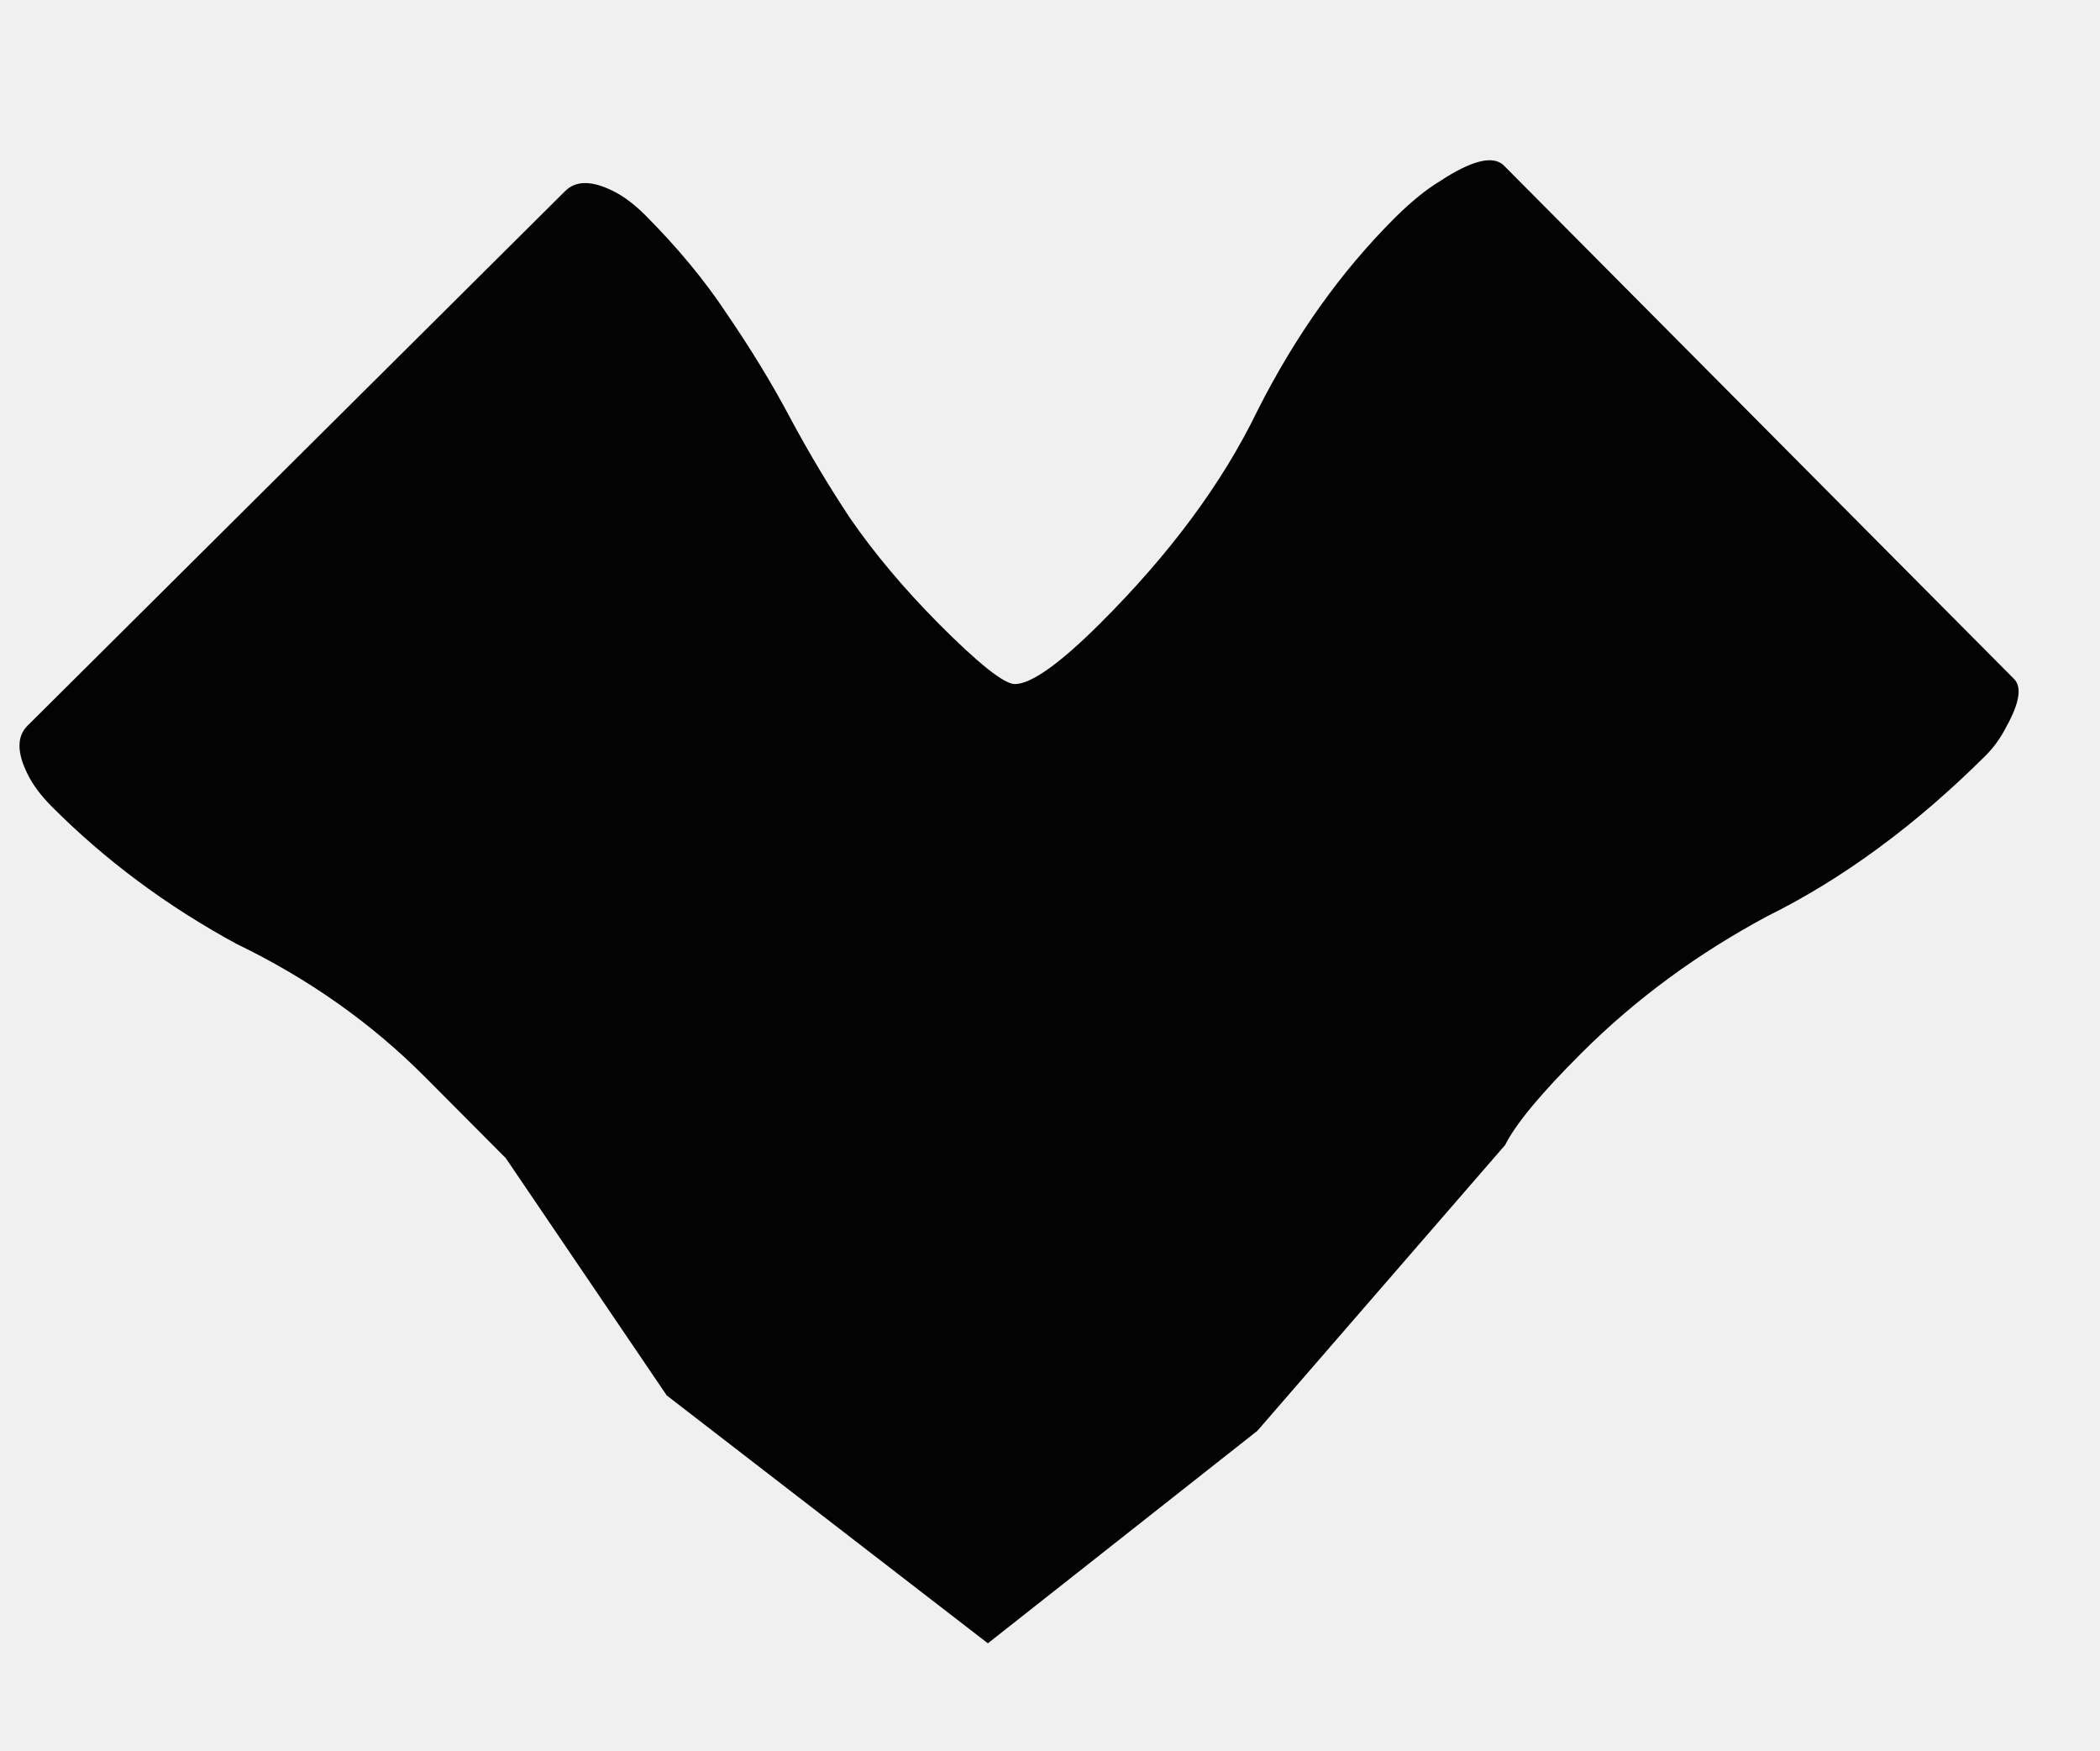
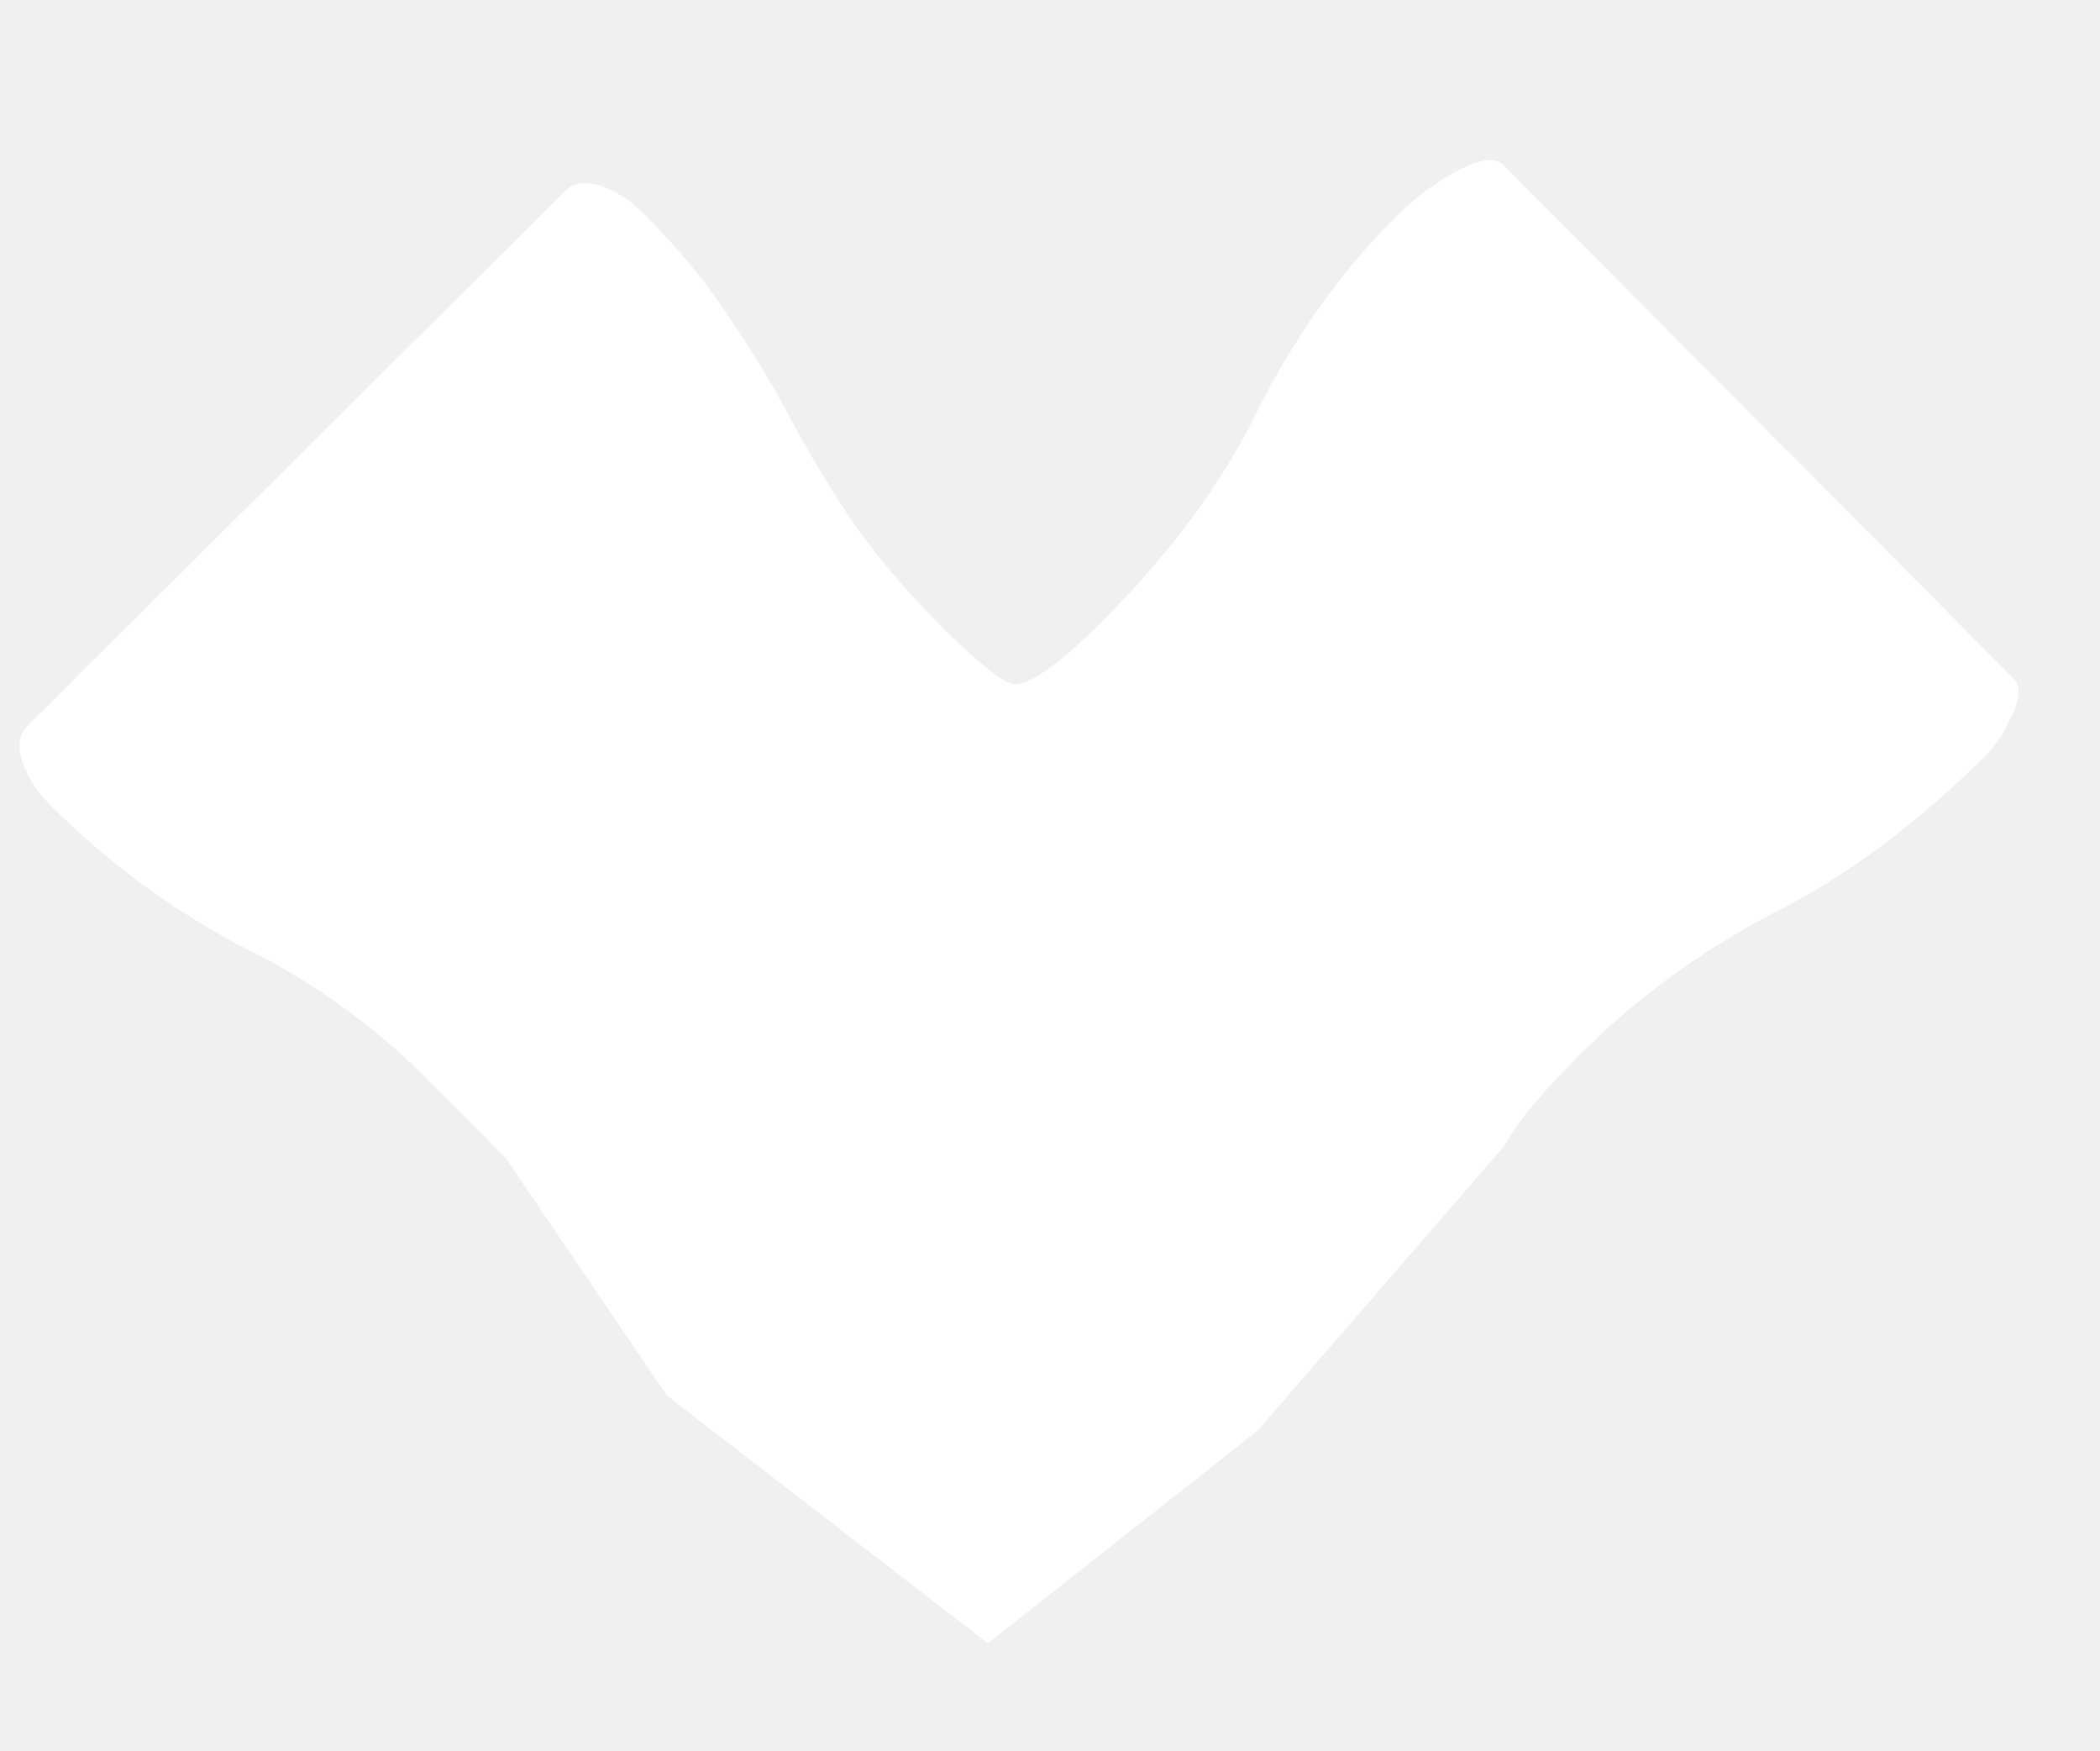
<svg xmlns="http://www.w3.org/2000/svg" width="12" height="10" viewBox="0 0 12 10" fill="none">
-   <path d="M2.431 6.155L2.89 6.616L3.81 7.972L5.645 9.388L7.185 8.174L8.601 6.541C8.662 6.419 8.809 6.243 9.04 6.013C9.347 5.707 9.701 5.447 10.101 5.233C10.531 5.02 10.947 4.714 11.347 4.316C11.393 4.27 11.432 4.216 11.463 4.155C11.54 4.017 11.555 3.925 11.509 3.879L8.594 0.946C8.533 0.885 8.41 0.915 8.225 1.037C8.149 1.083 8.064 1.152 7.971 1.244C7.664 1.55 7.402 1.917 7.185 2.347C6.985 2.76 6.684 3.166 6.284 3.564C6.053 3.794 5.891 3.908 5.799 3.908C5.738 3.908 5.592 3.792 5.363 3.562C5.164 3.361 4.996 3.161 4.858 2.961C4.736 2.777 4.621 2.585 4.514 2.385C4.408 2.185 4.285 1.985 4.148 1.785C4.026 1.601 3.873 1.416 3.689 1.231C3.628 1.17 3.567 1.123 3.505 1.092C3.383 1.031 3.291 1.03 3.229 1.092L0.158 4.145C0.096 4.206 0.096 4.298 0.157 4.421C0.187 4.483 0.233 4.544 0.294 4.606C0.601 4.914 0.953 5.176 1.351 5.392C1.765 5.592 2.125 5.847 2.431 6.155Z" fill="#030303" />
+   <path d="M2.431 6.155L2.89 6.616L3.81 7.972L5.645 9.388L7.185 8.174L8.601 6.541C8.662 6.419 8.809 6.243 9.04 6.013C9.347 5.707 9.701 5.447 10.101 5.233C10.531 5.02 10.947 4.714 11.347 4.316C11.393 4.27 11.432 4.216 11.463 4.155C11.54 4.017 11.555 3.925 11.509 3.879L8.594 0.946C8.533 0.885 8.41 0.915 8.225 1.037C8.149 1.083 8.064 1.152 7.971 1.244C7.664 1.55 7.402 1.917 7.185 2.347C6.985 2.76 6.684 3.166 6.284 3.564C6.053 3.794 5.891 3.908 5.799 3.908C5.738 3.908 5.592 3.792 5.363 3.562C5.164 3.361 4.996 3.161 4.858 2.961C4.736 2.777 4.621 2.585 4.514 2.385C4.408 2.185 4.285 1.985 4.148 1.785C4.026 1.601 3.873 1.416 3.689 1.231C3.628 1.17 3.567 1.123 3.505 1.092C3.383 1.031 3.291 1.03 3.229 1.092L0.158 4.145C0.096 4.206 0.096 4.298 0.157 4.421C0.187 4.483 0.233 4.544 0.294 4.606C0.601 4.914 0.953 5.176 1.351 5.392C1.765 5.592 2.125 5.847 2.431 6.155Z" fill="white" />
</svg>
